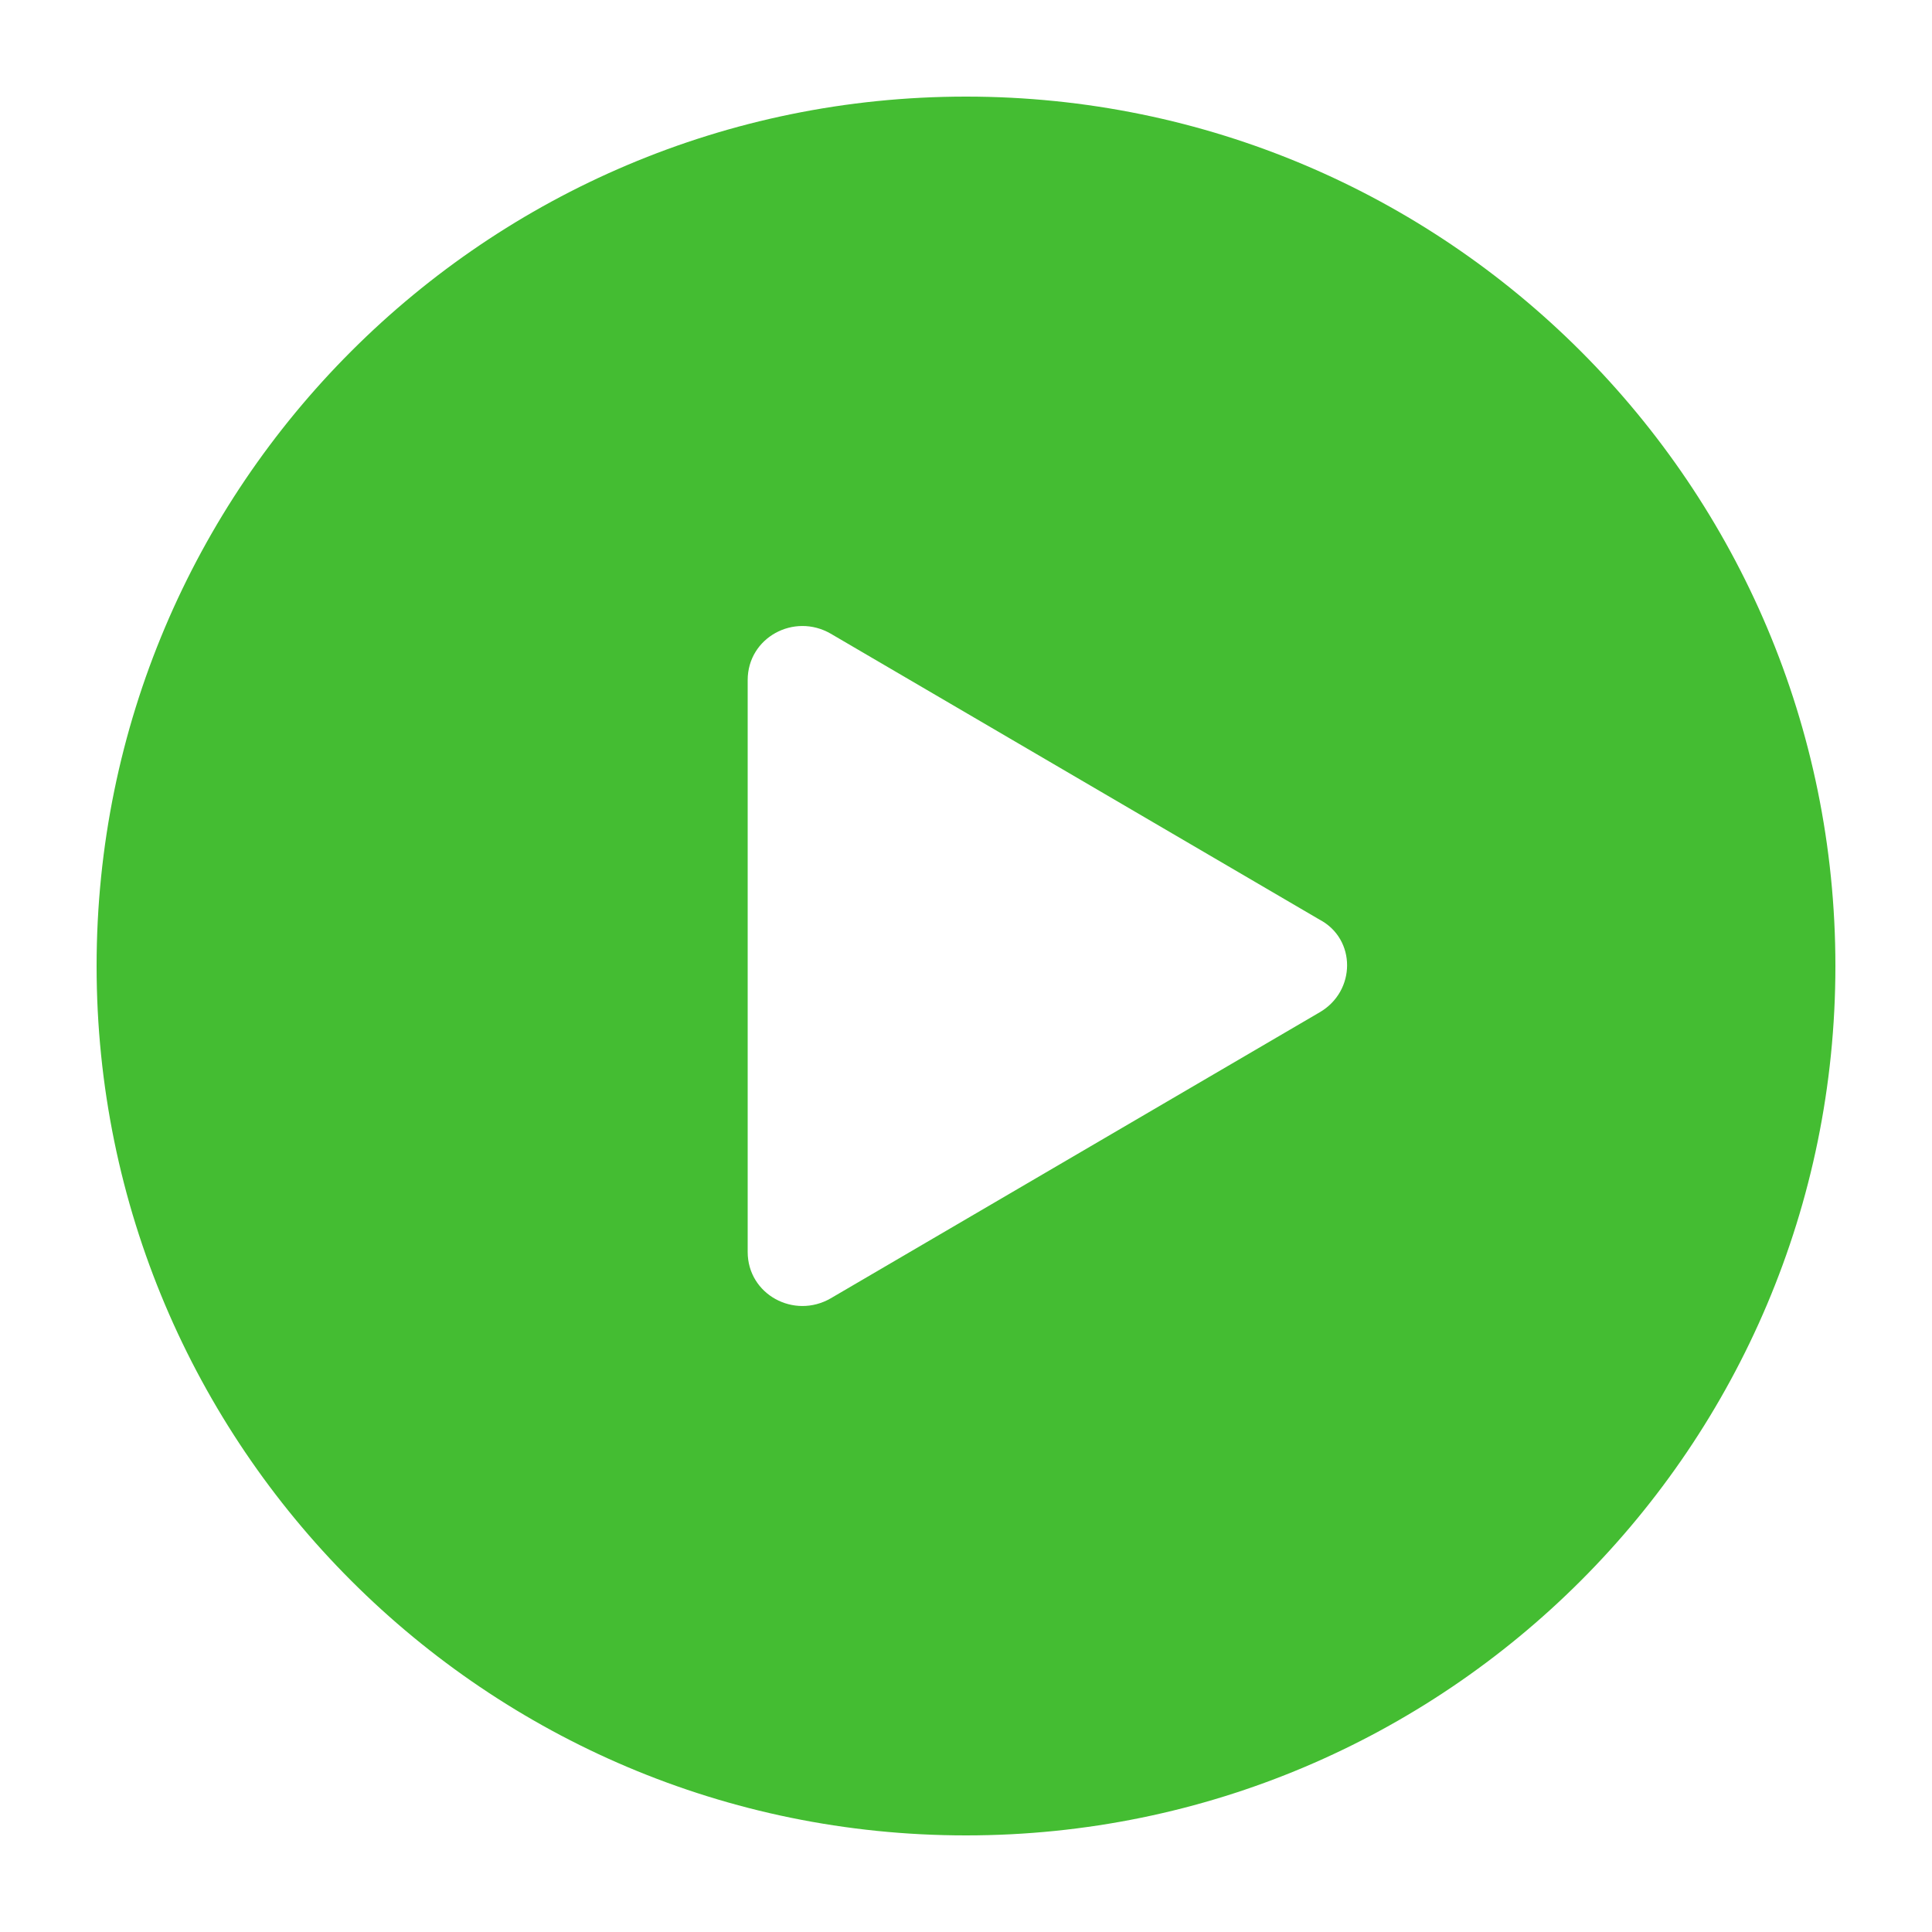
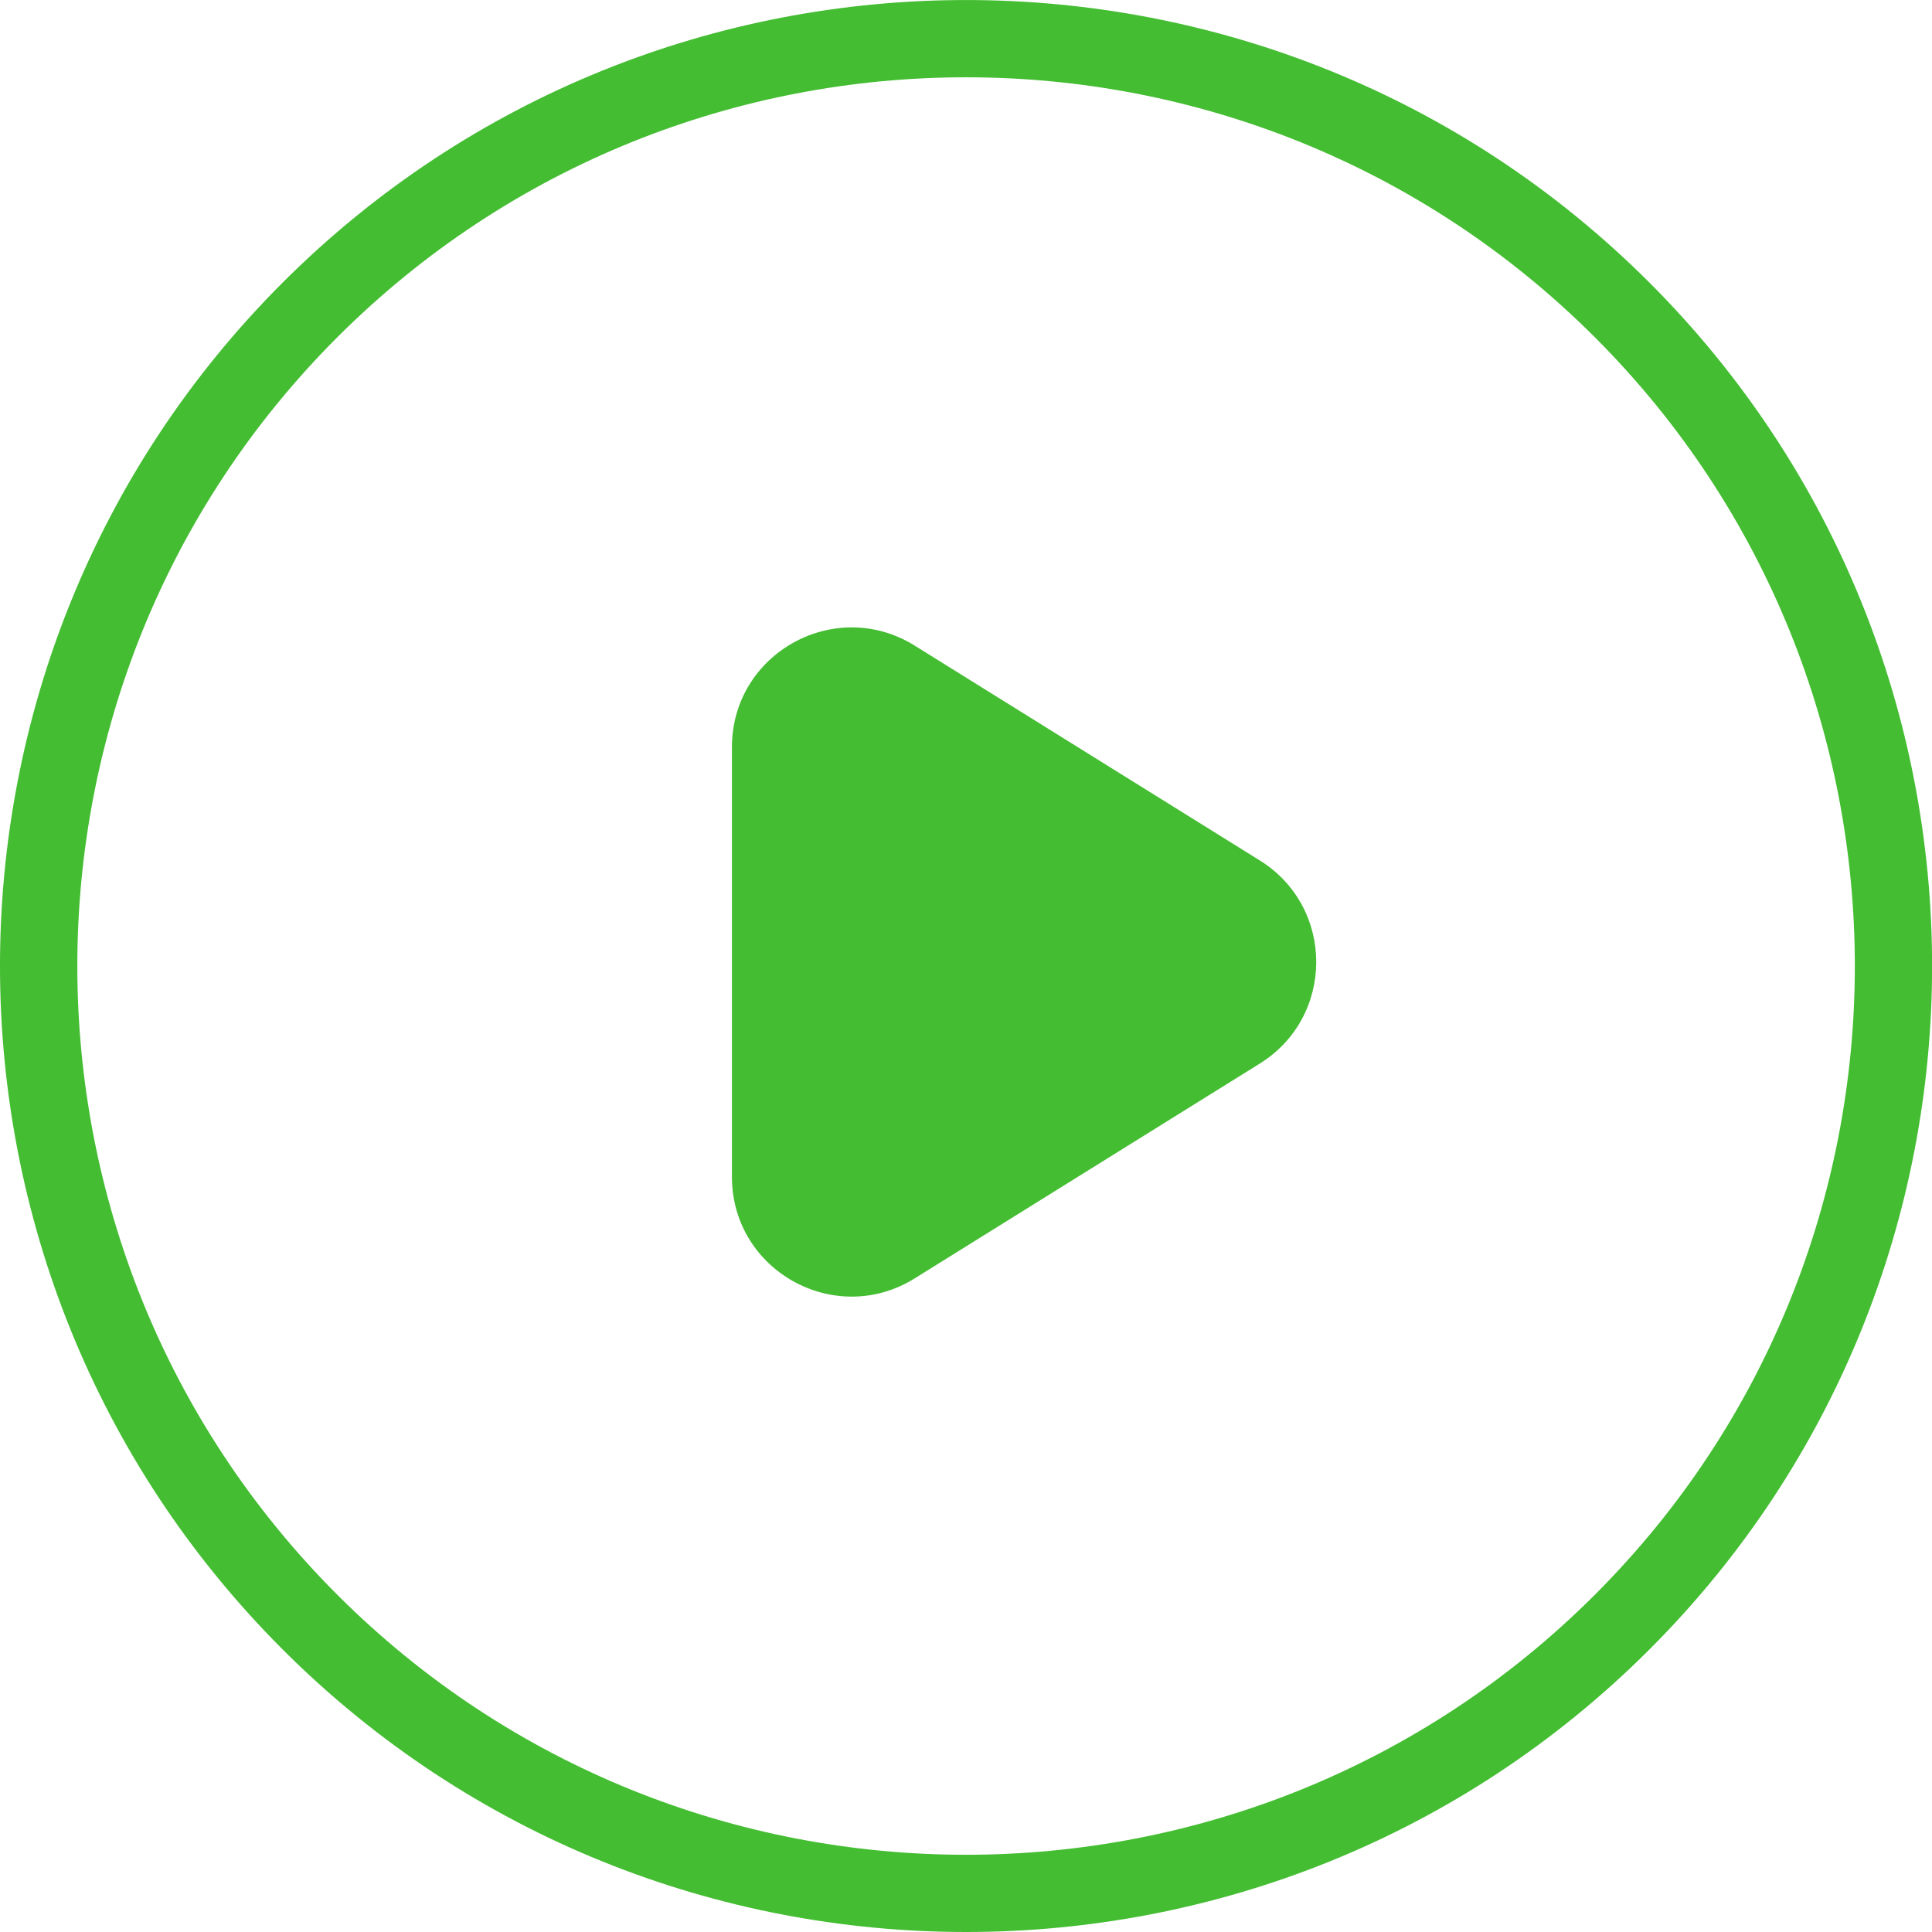
- <svg xmlns="http://www.w3.org/2000/svg" fill="#44bd32" viewBox="0 0 100 100">
-   <path d="M50 5a45 45 0 1 0 0 90 45 45 0 0 0 0-90zm18.3 47.4L43 67.2c-1.9 1.1-4.3-.2-4.3-2.4V35.2c0-2.2 2.4-3.5 4.3-2.4l25.3 14.8c1.9 1 1.9 3.7 0 4.8z" />
+ <svg xmlns="http://www.w3.org/2000/svg" xmlns:xlink="http://www.w3.org/1999/xlink" x="0pt" y="0pt" width="1024pt" height="1024pt" viewBox="0 0 1024 1024">
+   <g id="1">
+     <clipPath id="3">
+       <use xlink:href="#2" />
+       <path id="2" d="M0,0 C0,0,1024,0,1024,0 C1024,0,1024,1024,1024,1024 C1024,1024,0,1024,0,1024 C0,1024,0,0,0,0 z" />
+     </clipPath>
+     <g id="4" style="clip-path:url(#3);">
+       <defs>
+         <g id="5">
+           <defs>
+             <path id="6" d="M512.029,1024 C380.84,1024,249.652,974.074,149.8,874.234 C-49.937,674.508,-49.937,349.481,149.8,149.789 C349.538,-49.903,674.553,-49.914,874.245,149.789 C1073.98,349.515,1073.98,674.542,874.245,874.234 C774.405,974.074,643.217,1024,512.029,1024 z M512.029,40.963 C391.324,40.963,270.665,86.887,178.782,178.748 C-4.95,362.503,-4.95,661.497,178.782,845.264 C362.514,1029.03,661.543,1028.97,845.298,845.264 C1029.05,661.555,1029.03,362.514,845.298,178.748 C753.392,86.887,632.733,40.963,512.029,40.963 z" />
+           </defs>
+           <use xlink:href="#6" style="fill:#44bd32;fill-opacity:1;fill-rule:evenodd;opacity:1;stroke:none;" />
+         </g>
+       </defs>
+       <use xlink:href="#5" />
+       <defs>
+         <g id="7">
+           <defs>
+             <path id="8" d="M484.819,342.198 C545.793,380.154,606.766,418.11,667.74,456.066 C707.593,480.875,707.593,538.884,667.74,563.692 C606.766,601.648,545.793,639.604,484.819,677.56 C442.599,703.855,387.94,673.479,387.94,623.747 C387.94,547.835,387.94,471.923,387.94,396.011 C387.951,346.28,442.61,315.915,484.819,342.198 z" />
+           </defs>
+           <use xlink:href="#8" style="fill:#44bd32;fill-opacity:1;fill-rule:evenodd;opacity:1;stroke:none;" />
+         </g>
+       </defs>
+       <use xlink:href="#7" />
+     </g>
+     <clipPath id="10">
+       <use xlink:href="#9" />
+       <path id="9" d="M0,0 C0,0,1024,0,1024,0 C1024,0,1024,1024,1024,1024 C1024,1024,0,1024,0,1024 C0,1024,0,0,0,0 z" />
+     </clipPath>
+     <g id="11" style="clip-path:url(#10);" />
+   </g>
</svg>
